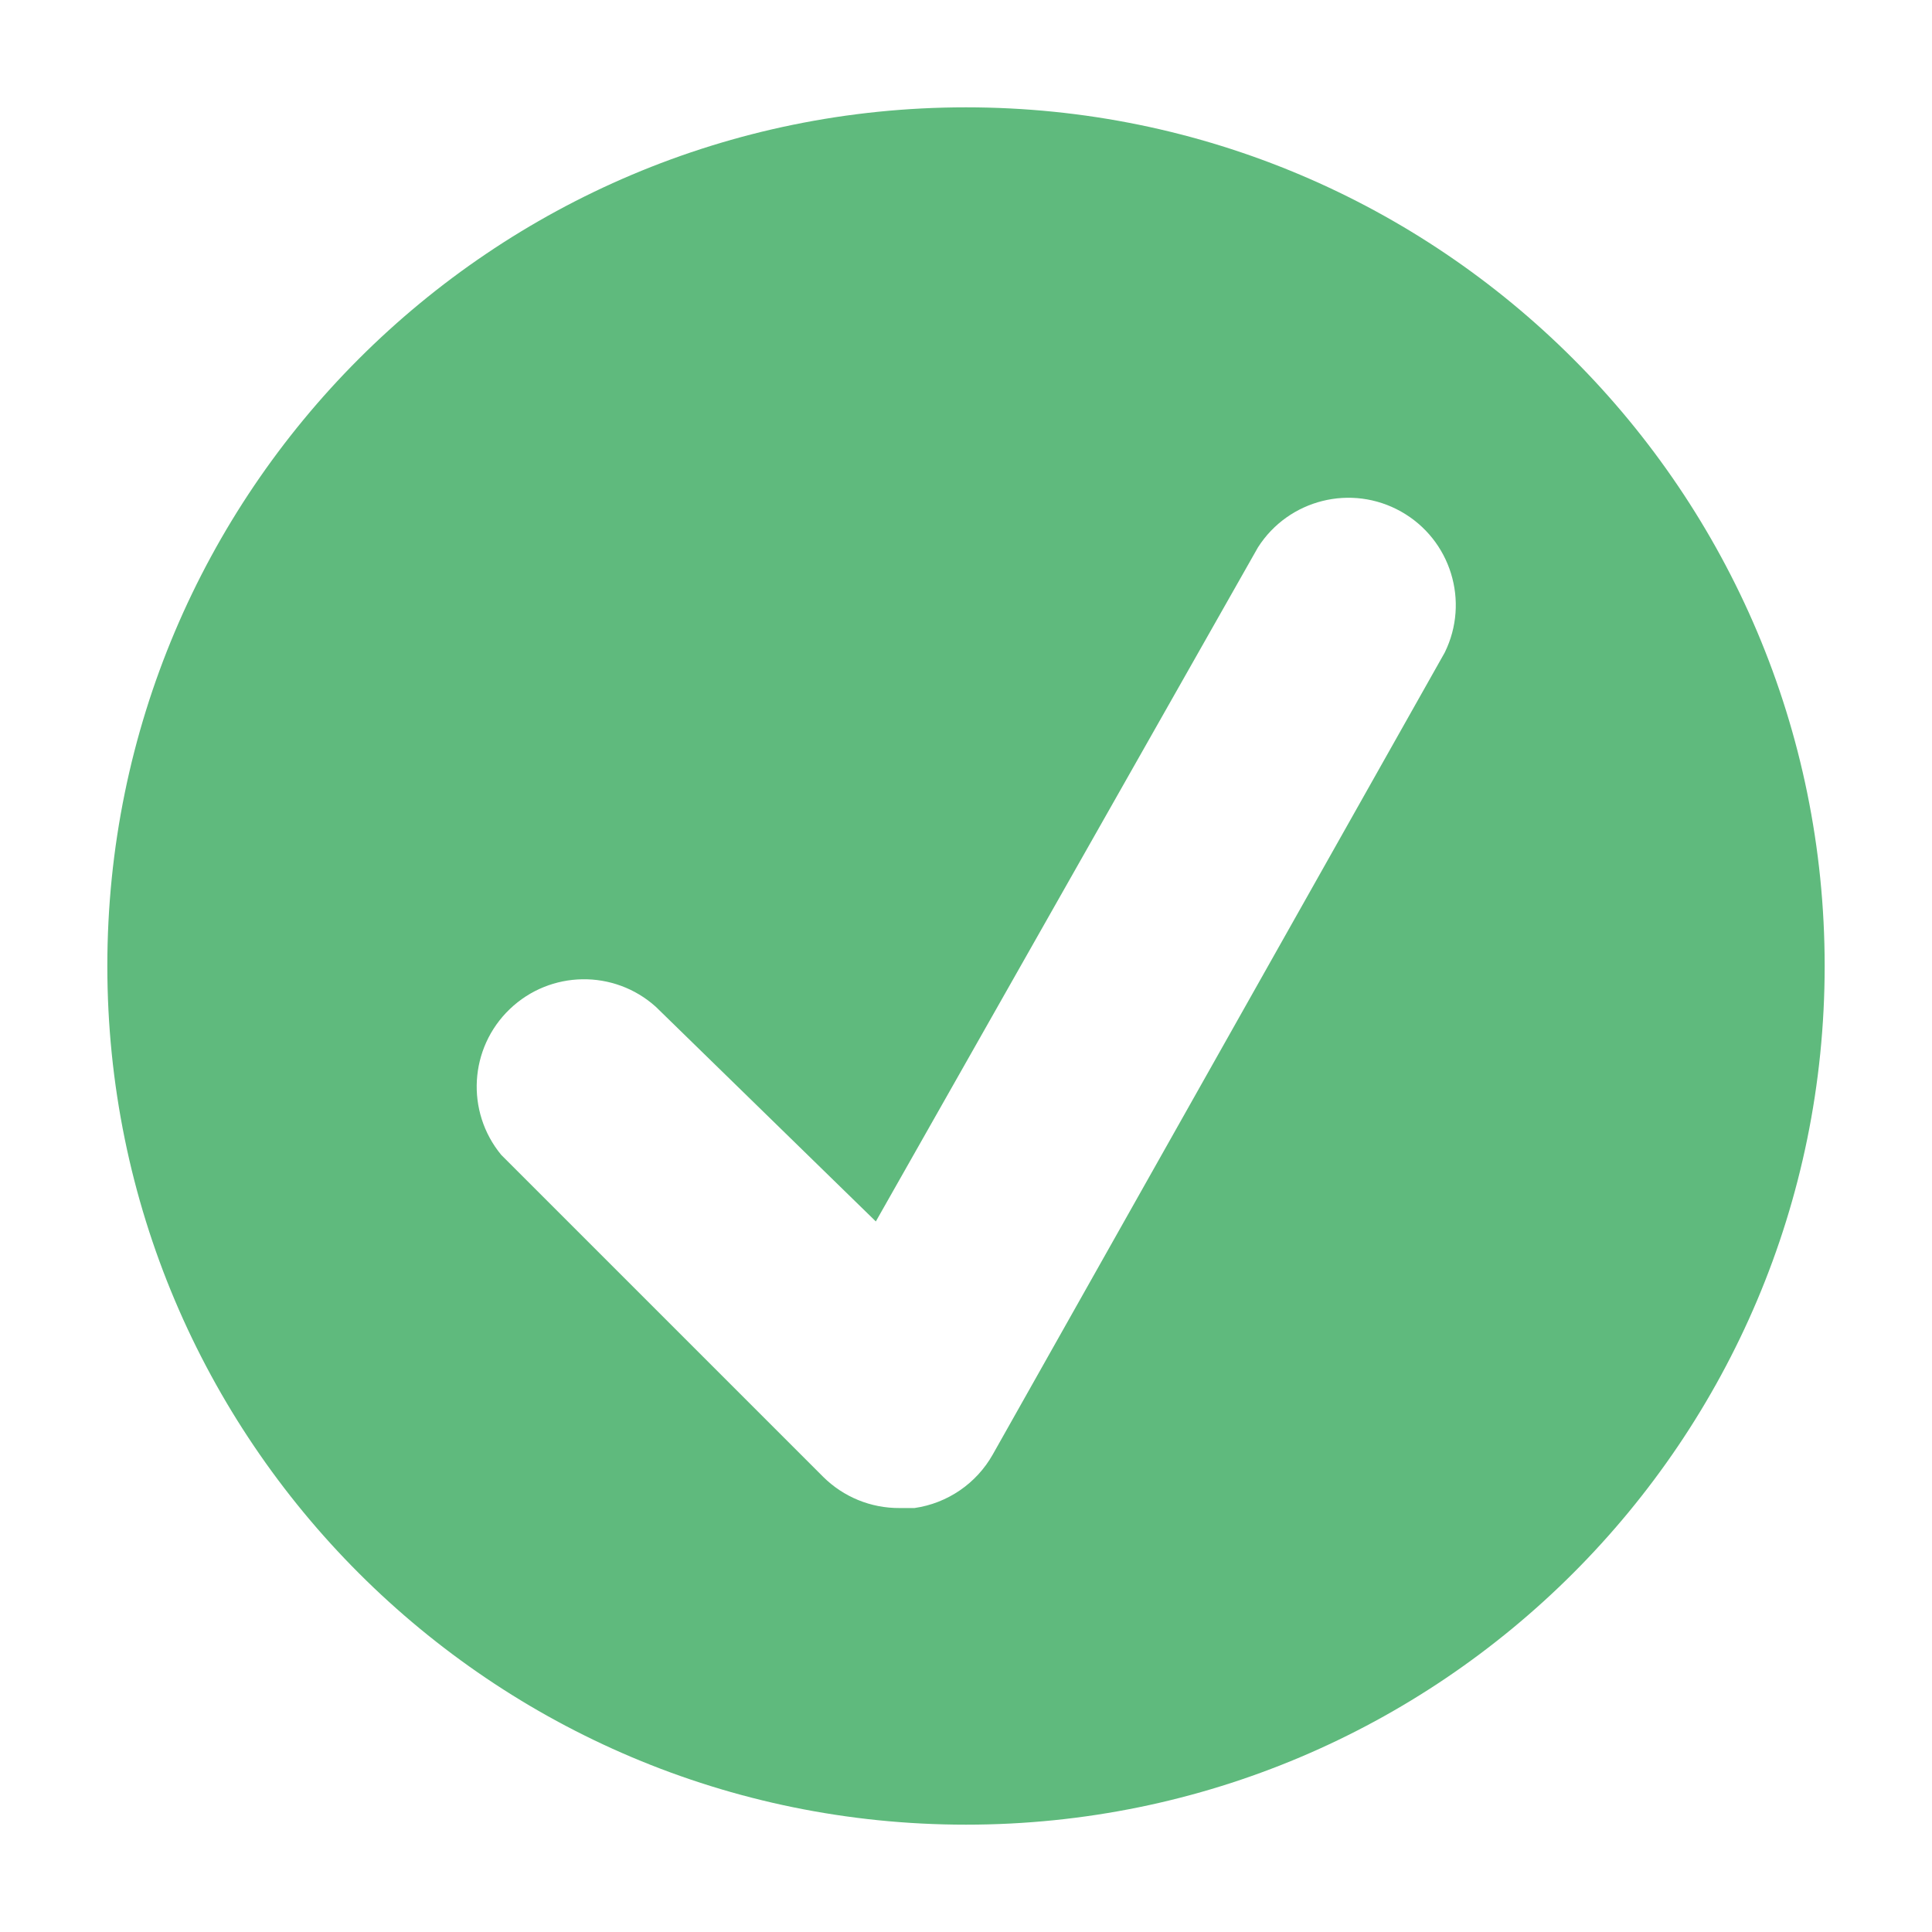
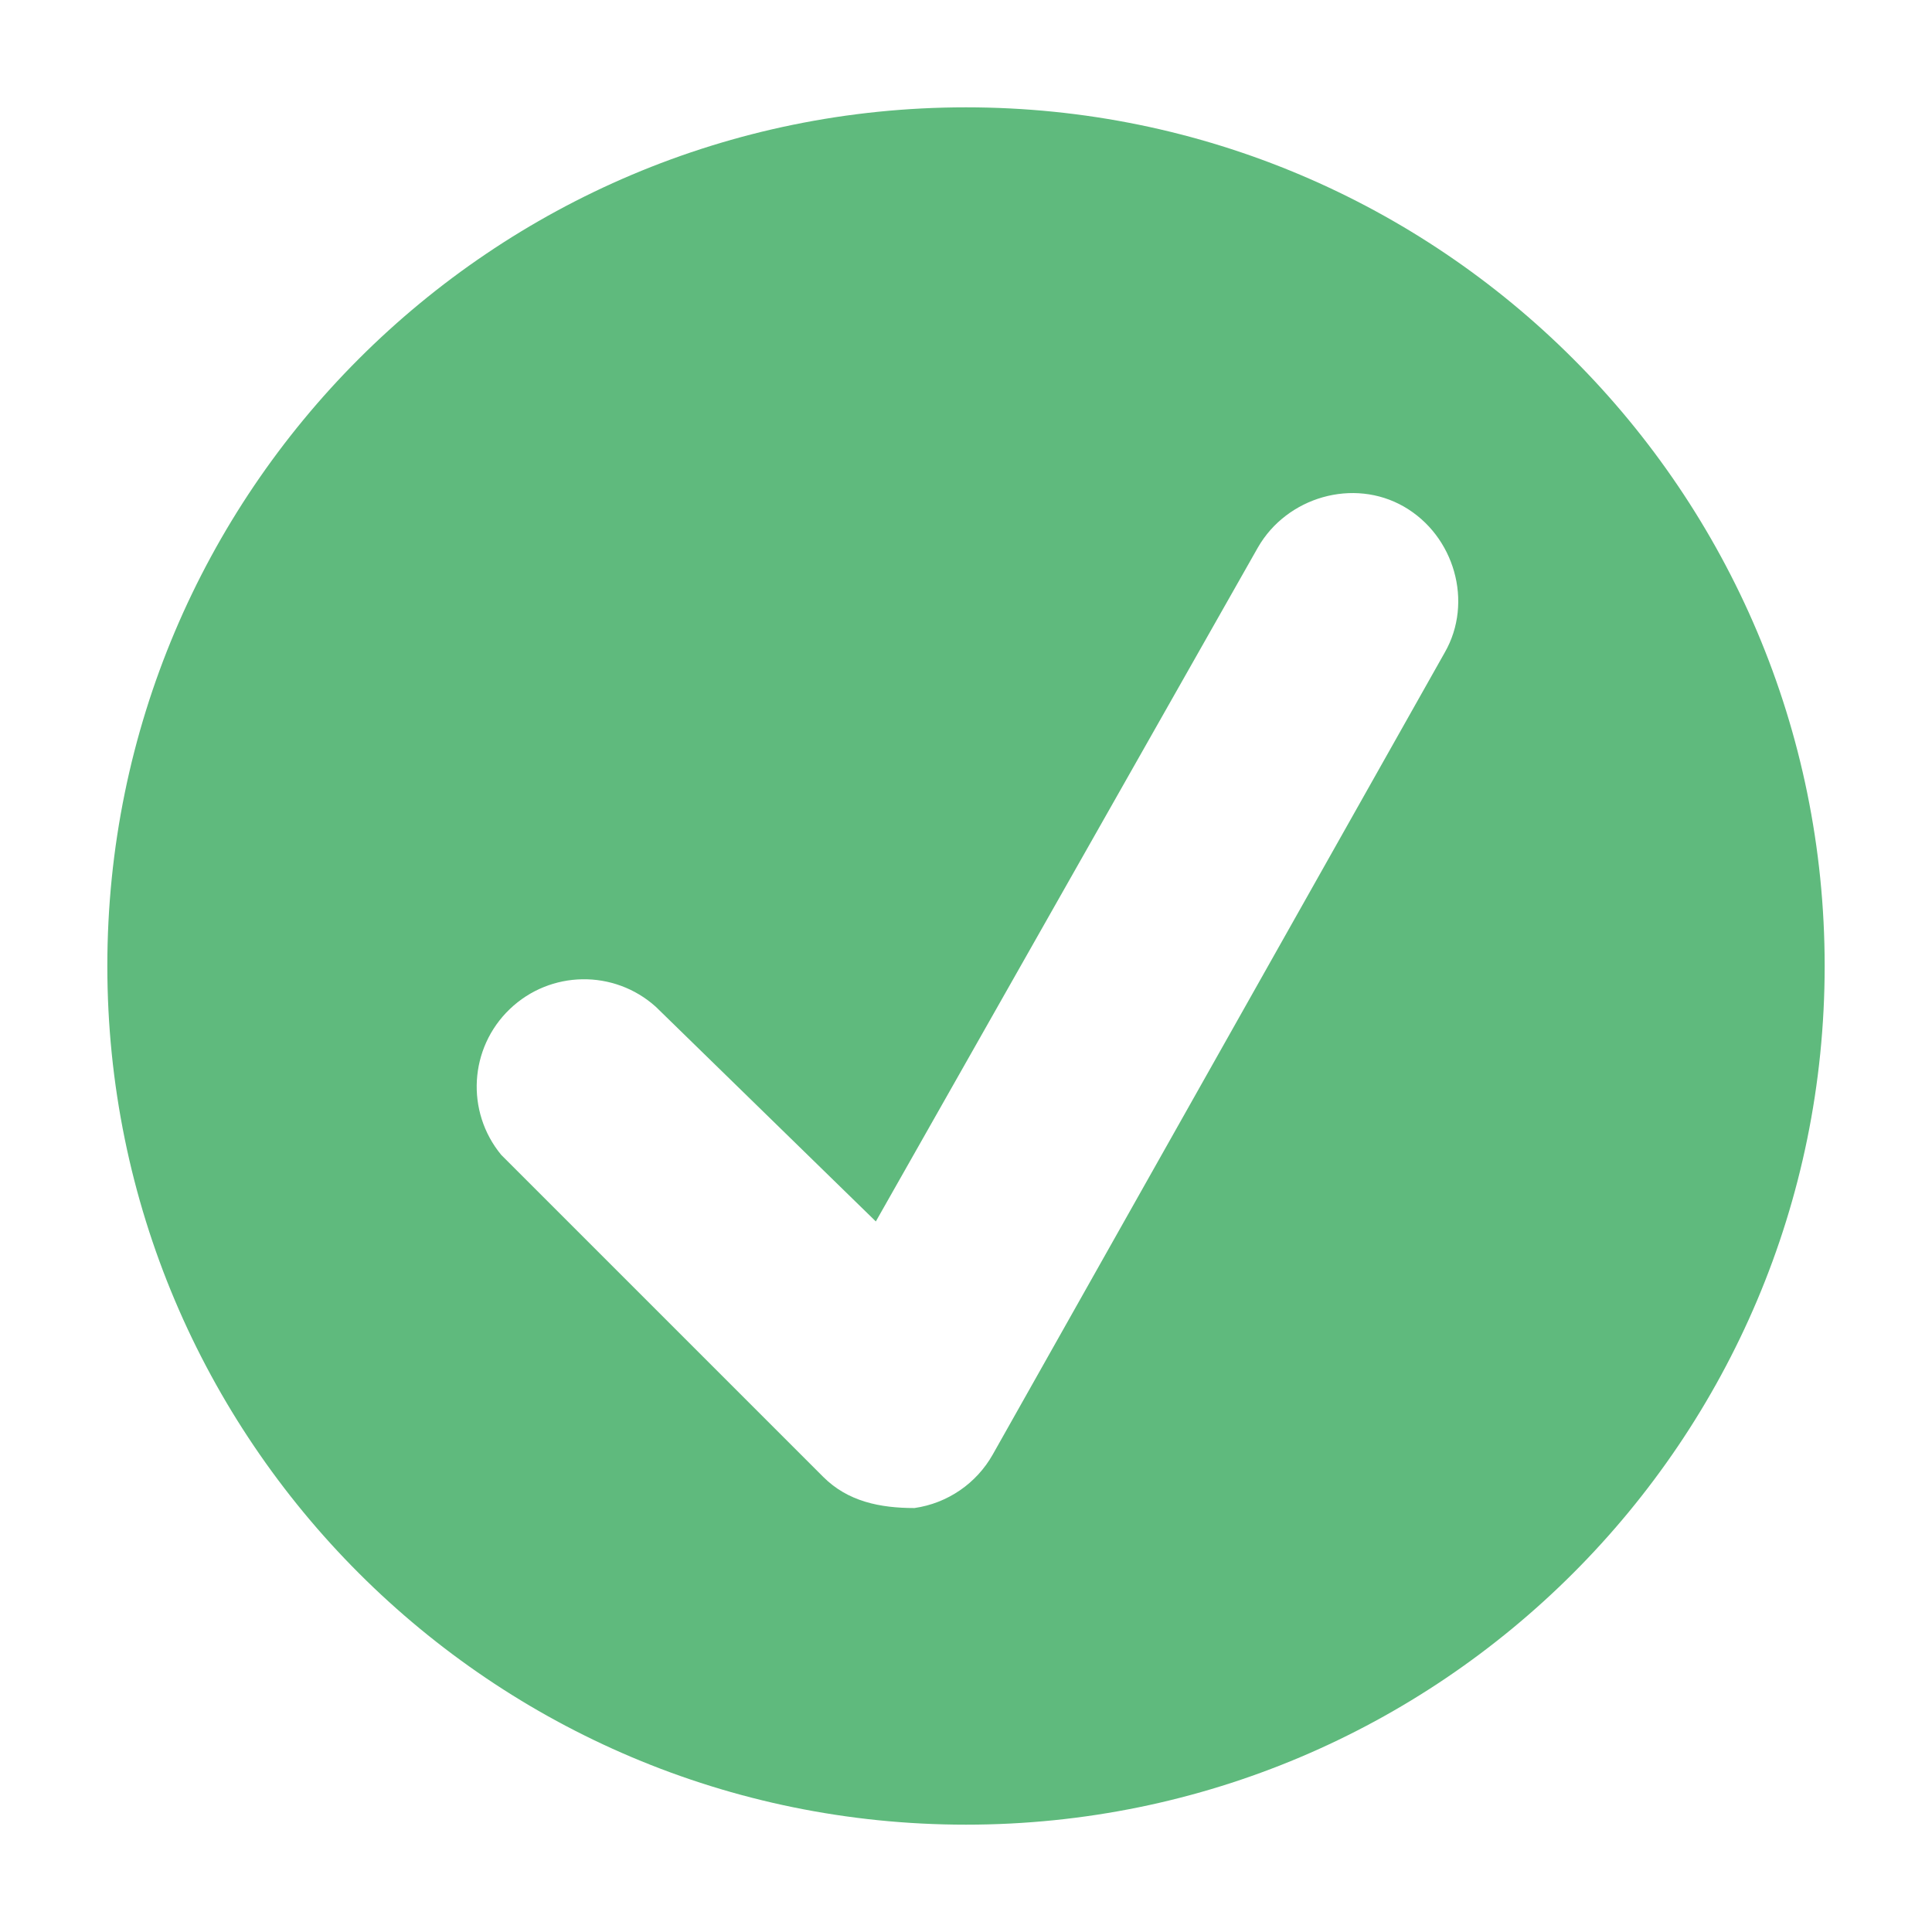
<svg aria-hidden="true" class="svg-icon iconApprove" width="18" height="18" viewBox="0 0 18 18">
-   <path d="M9 17A8 8 0 1 0 9 1a8 8 0 0 0 0 16zm.25-3.45a1 1 0 0 1-.73.5h-.14a1 1 0 0 1-.71-.29l-3-3a1 1 0 0 1 1.44-1.38l2.05 2 3.56-6.28a1 1 0 0 1 1.74.98l-4.21 7.47z" fill="#5FBA7D" />
+   <path d="M9 17A8 8 0 1 0 9 1a8 8 0 0 0 0 16zm.25-3.45a1 1 0 0 1-.73.5c-.32 0-.62-.06-.85-.29l-3-3a1 1 0 0 1 1.44-1.38l2.05 2 3.56-6.28c.27-.47.89-.65 1.36-.38.47.27.65.89.38 1.36l-4.21 7.47z" fill="#5FBA7D" />
</svg>
